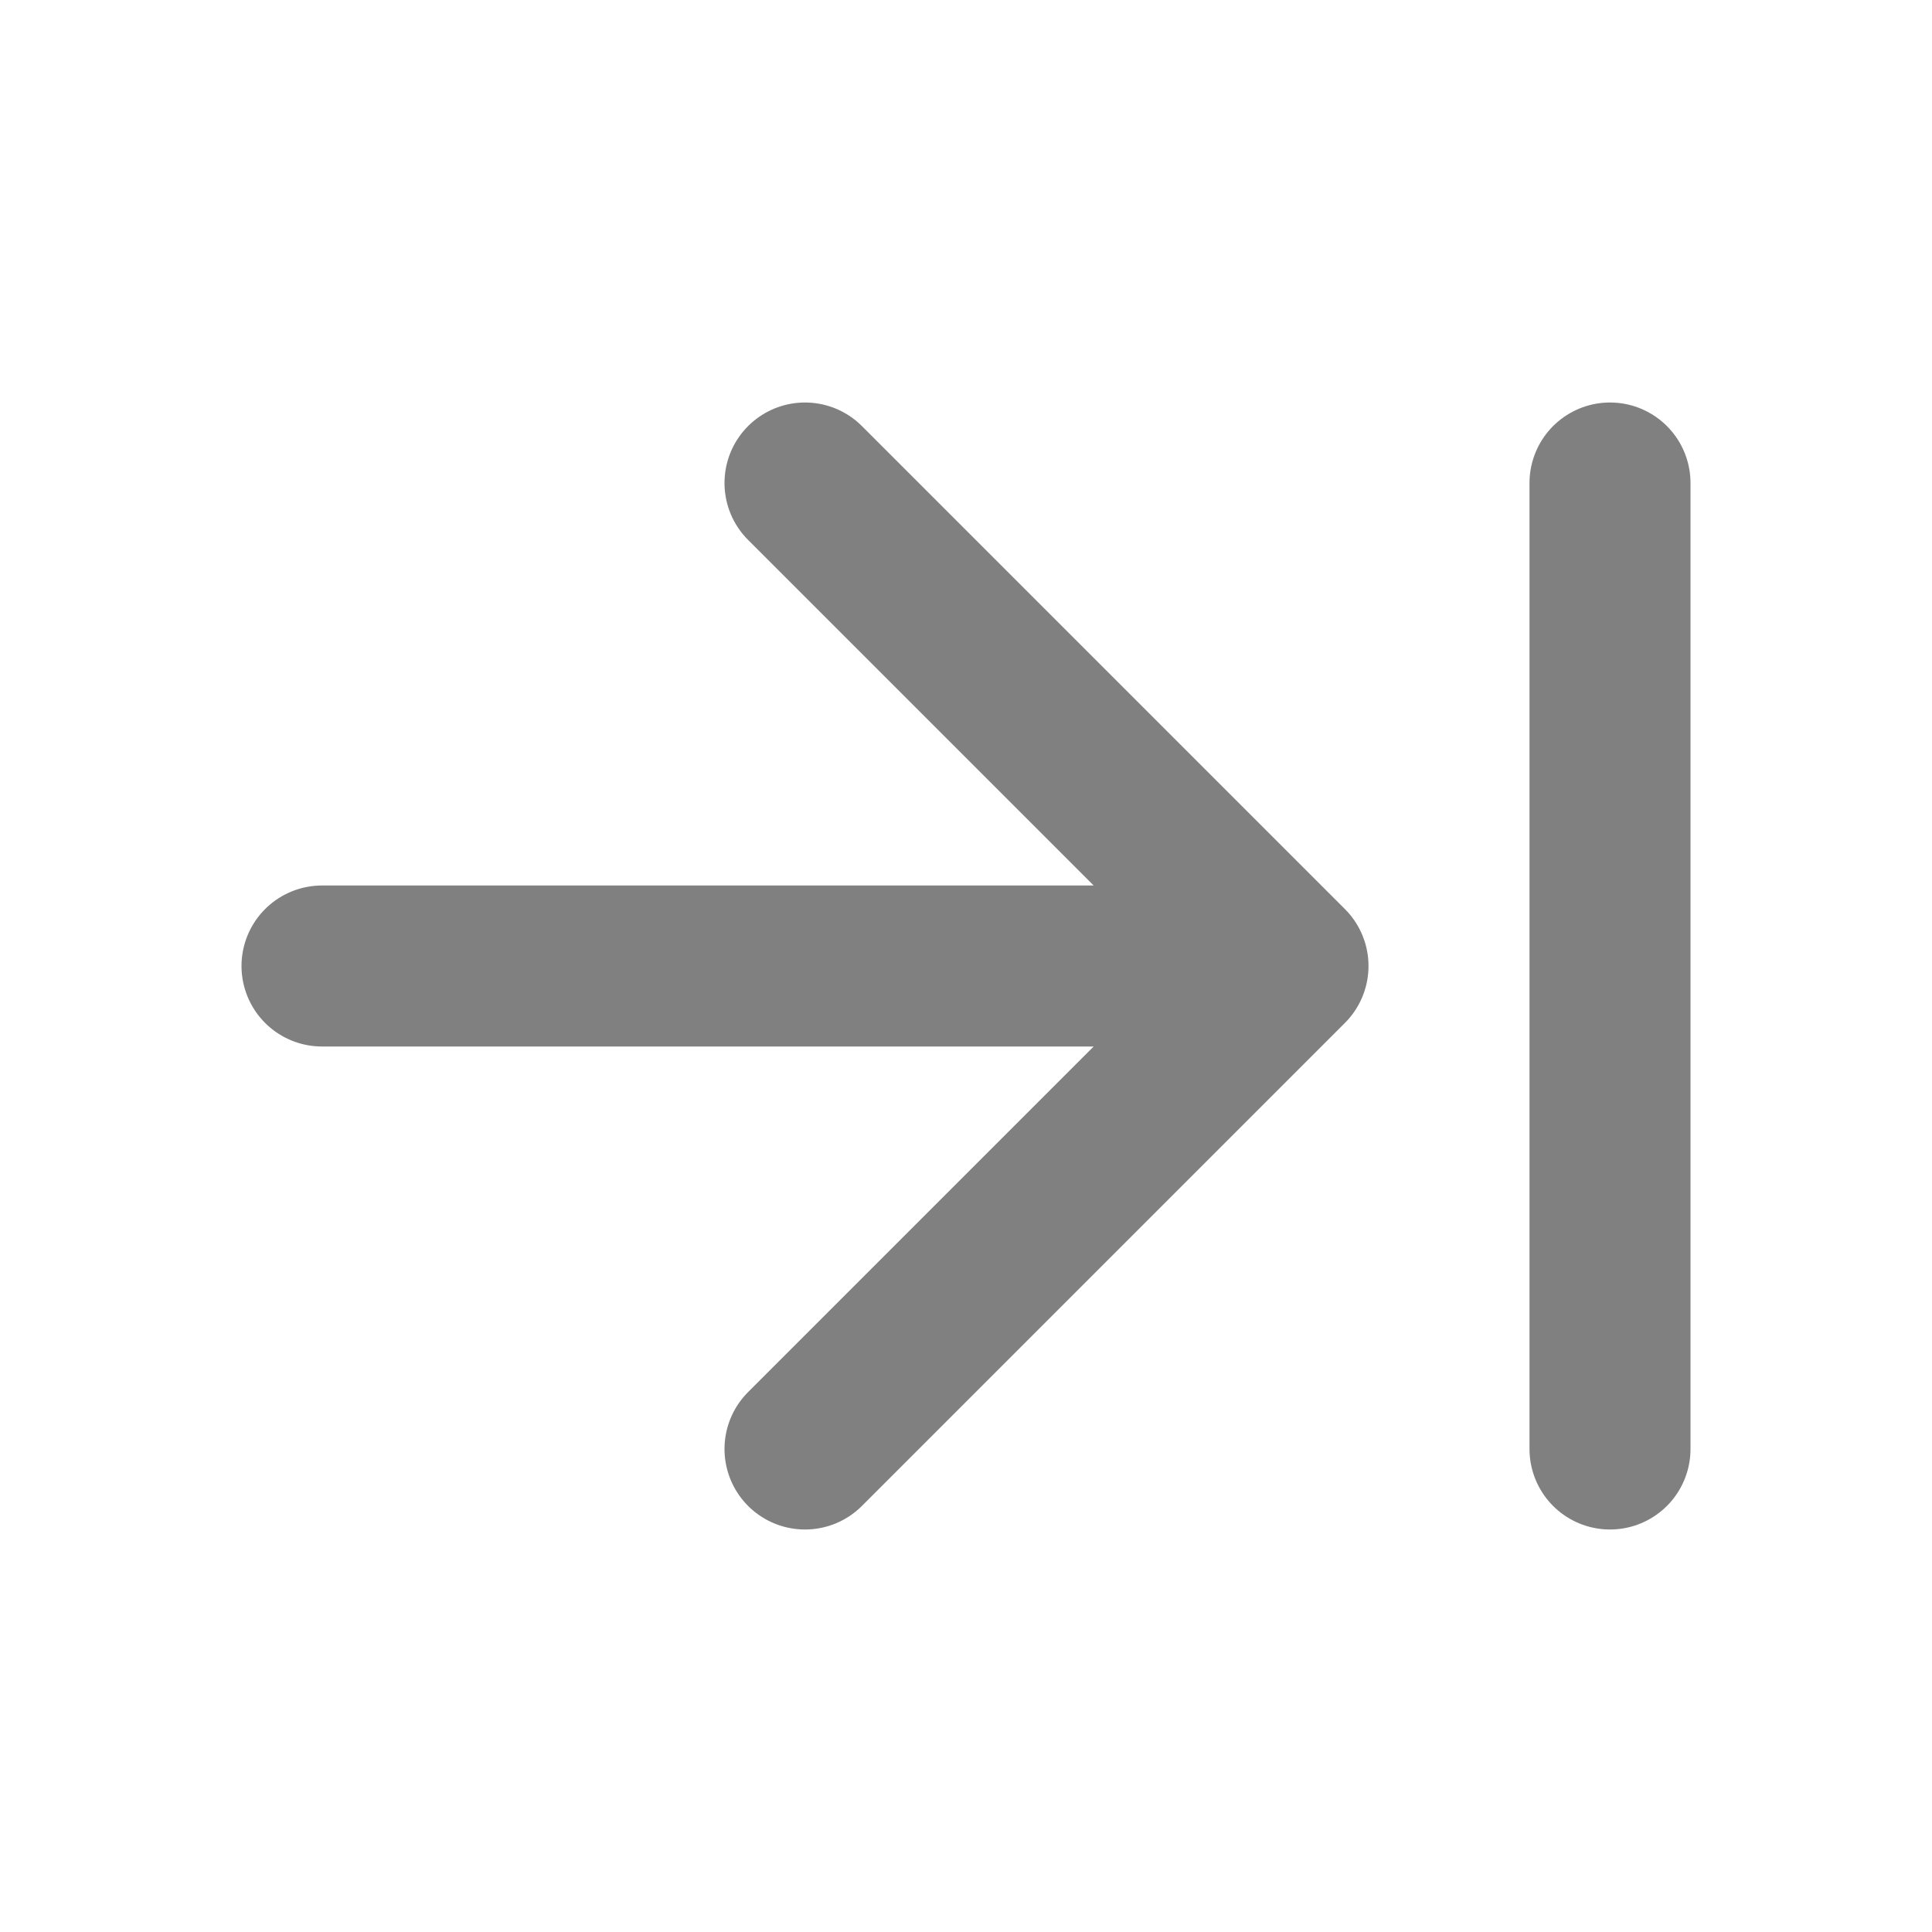
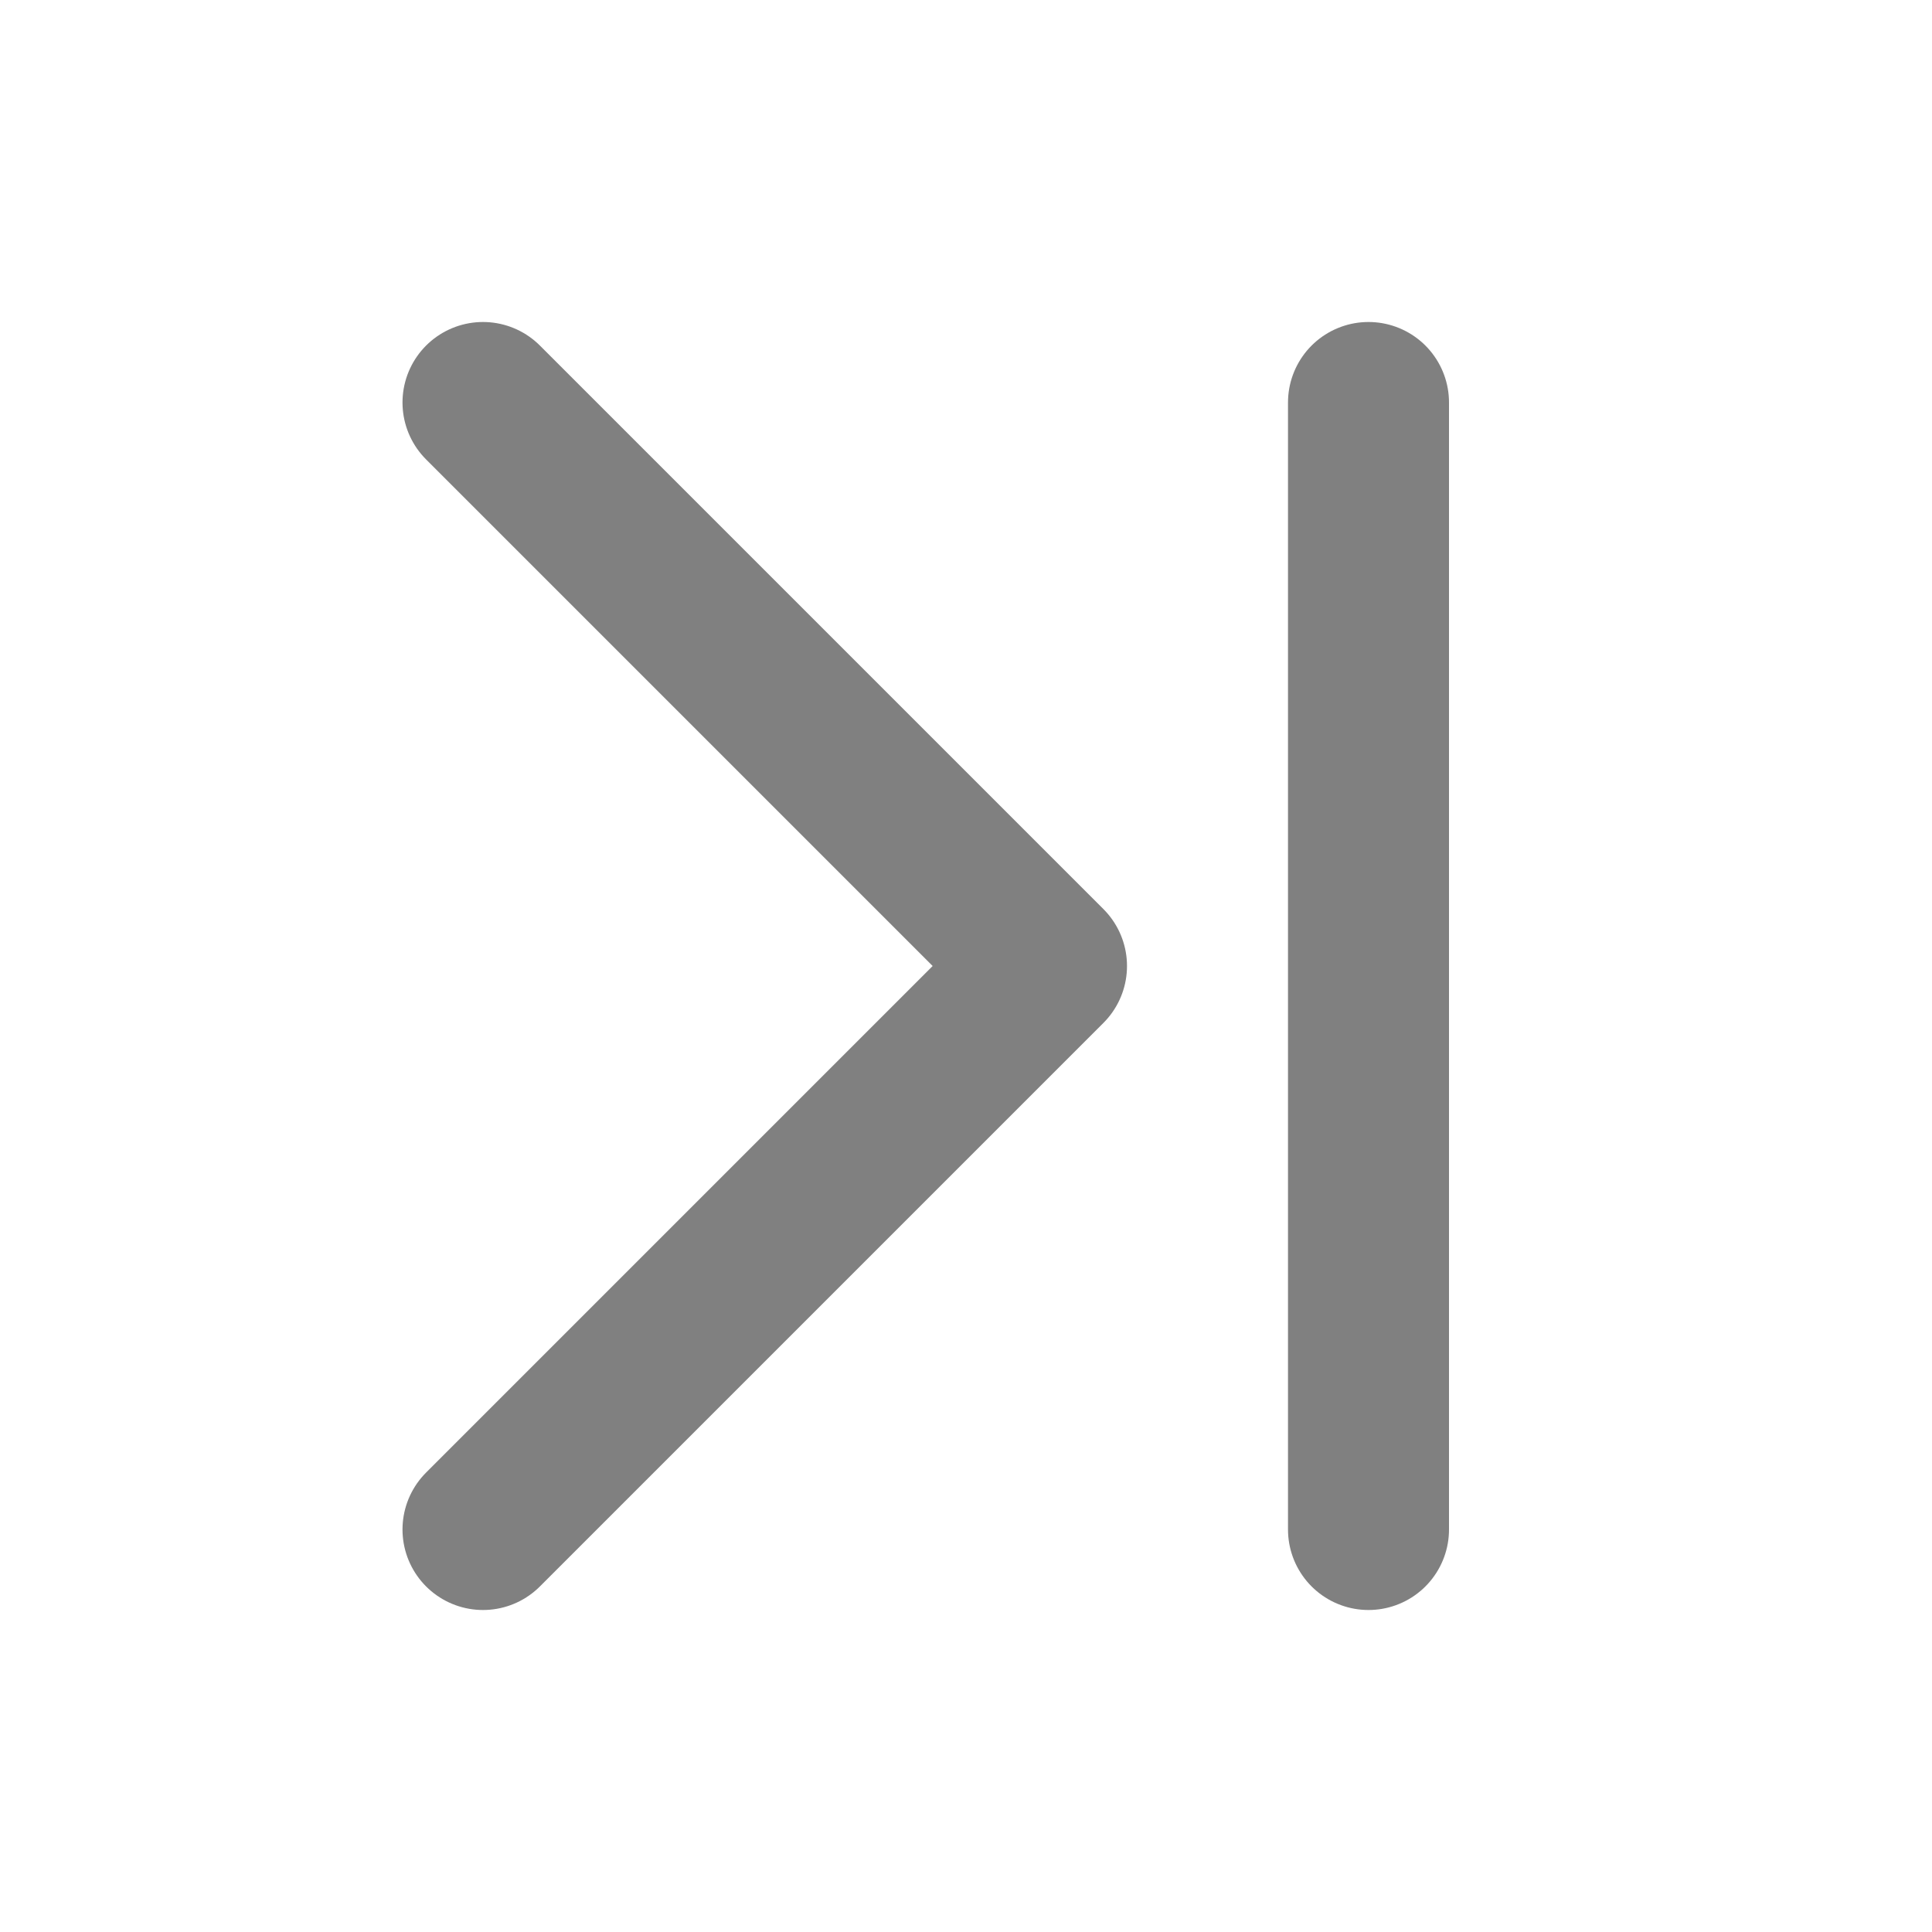
<svg xmlns="http://www.w3.org/2000/svg" viewBox="0 0 24 24">
  <defs>
    <style id="current-color-scheme" type="text/css">
      .ColorScheme-Text { color: #808080 }
    </style>
  </defs>
  <g class="ColorScheme-Text" style="fill:none;stroke:currentColor">
-     <path style="stroke-width:2;stroke-linecap:round;stroke-linejoin:round" d="M 4,12 l 12,0 m -6,-6 l 6,6 -6,6 M 20,6 v 12" />
+     <path style="stroke-width:2;stroke-linecap:round;stroke-linejoin:round" d="M 6,5 l 7,7 -7,7 M 17,5 v 14" />
  </g>
</svg>
